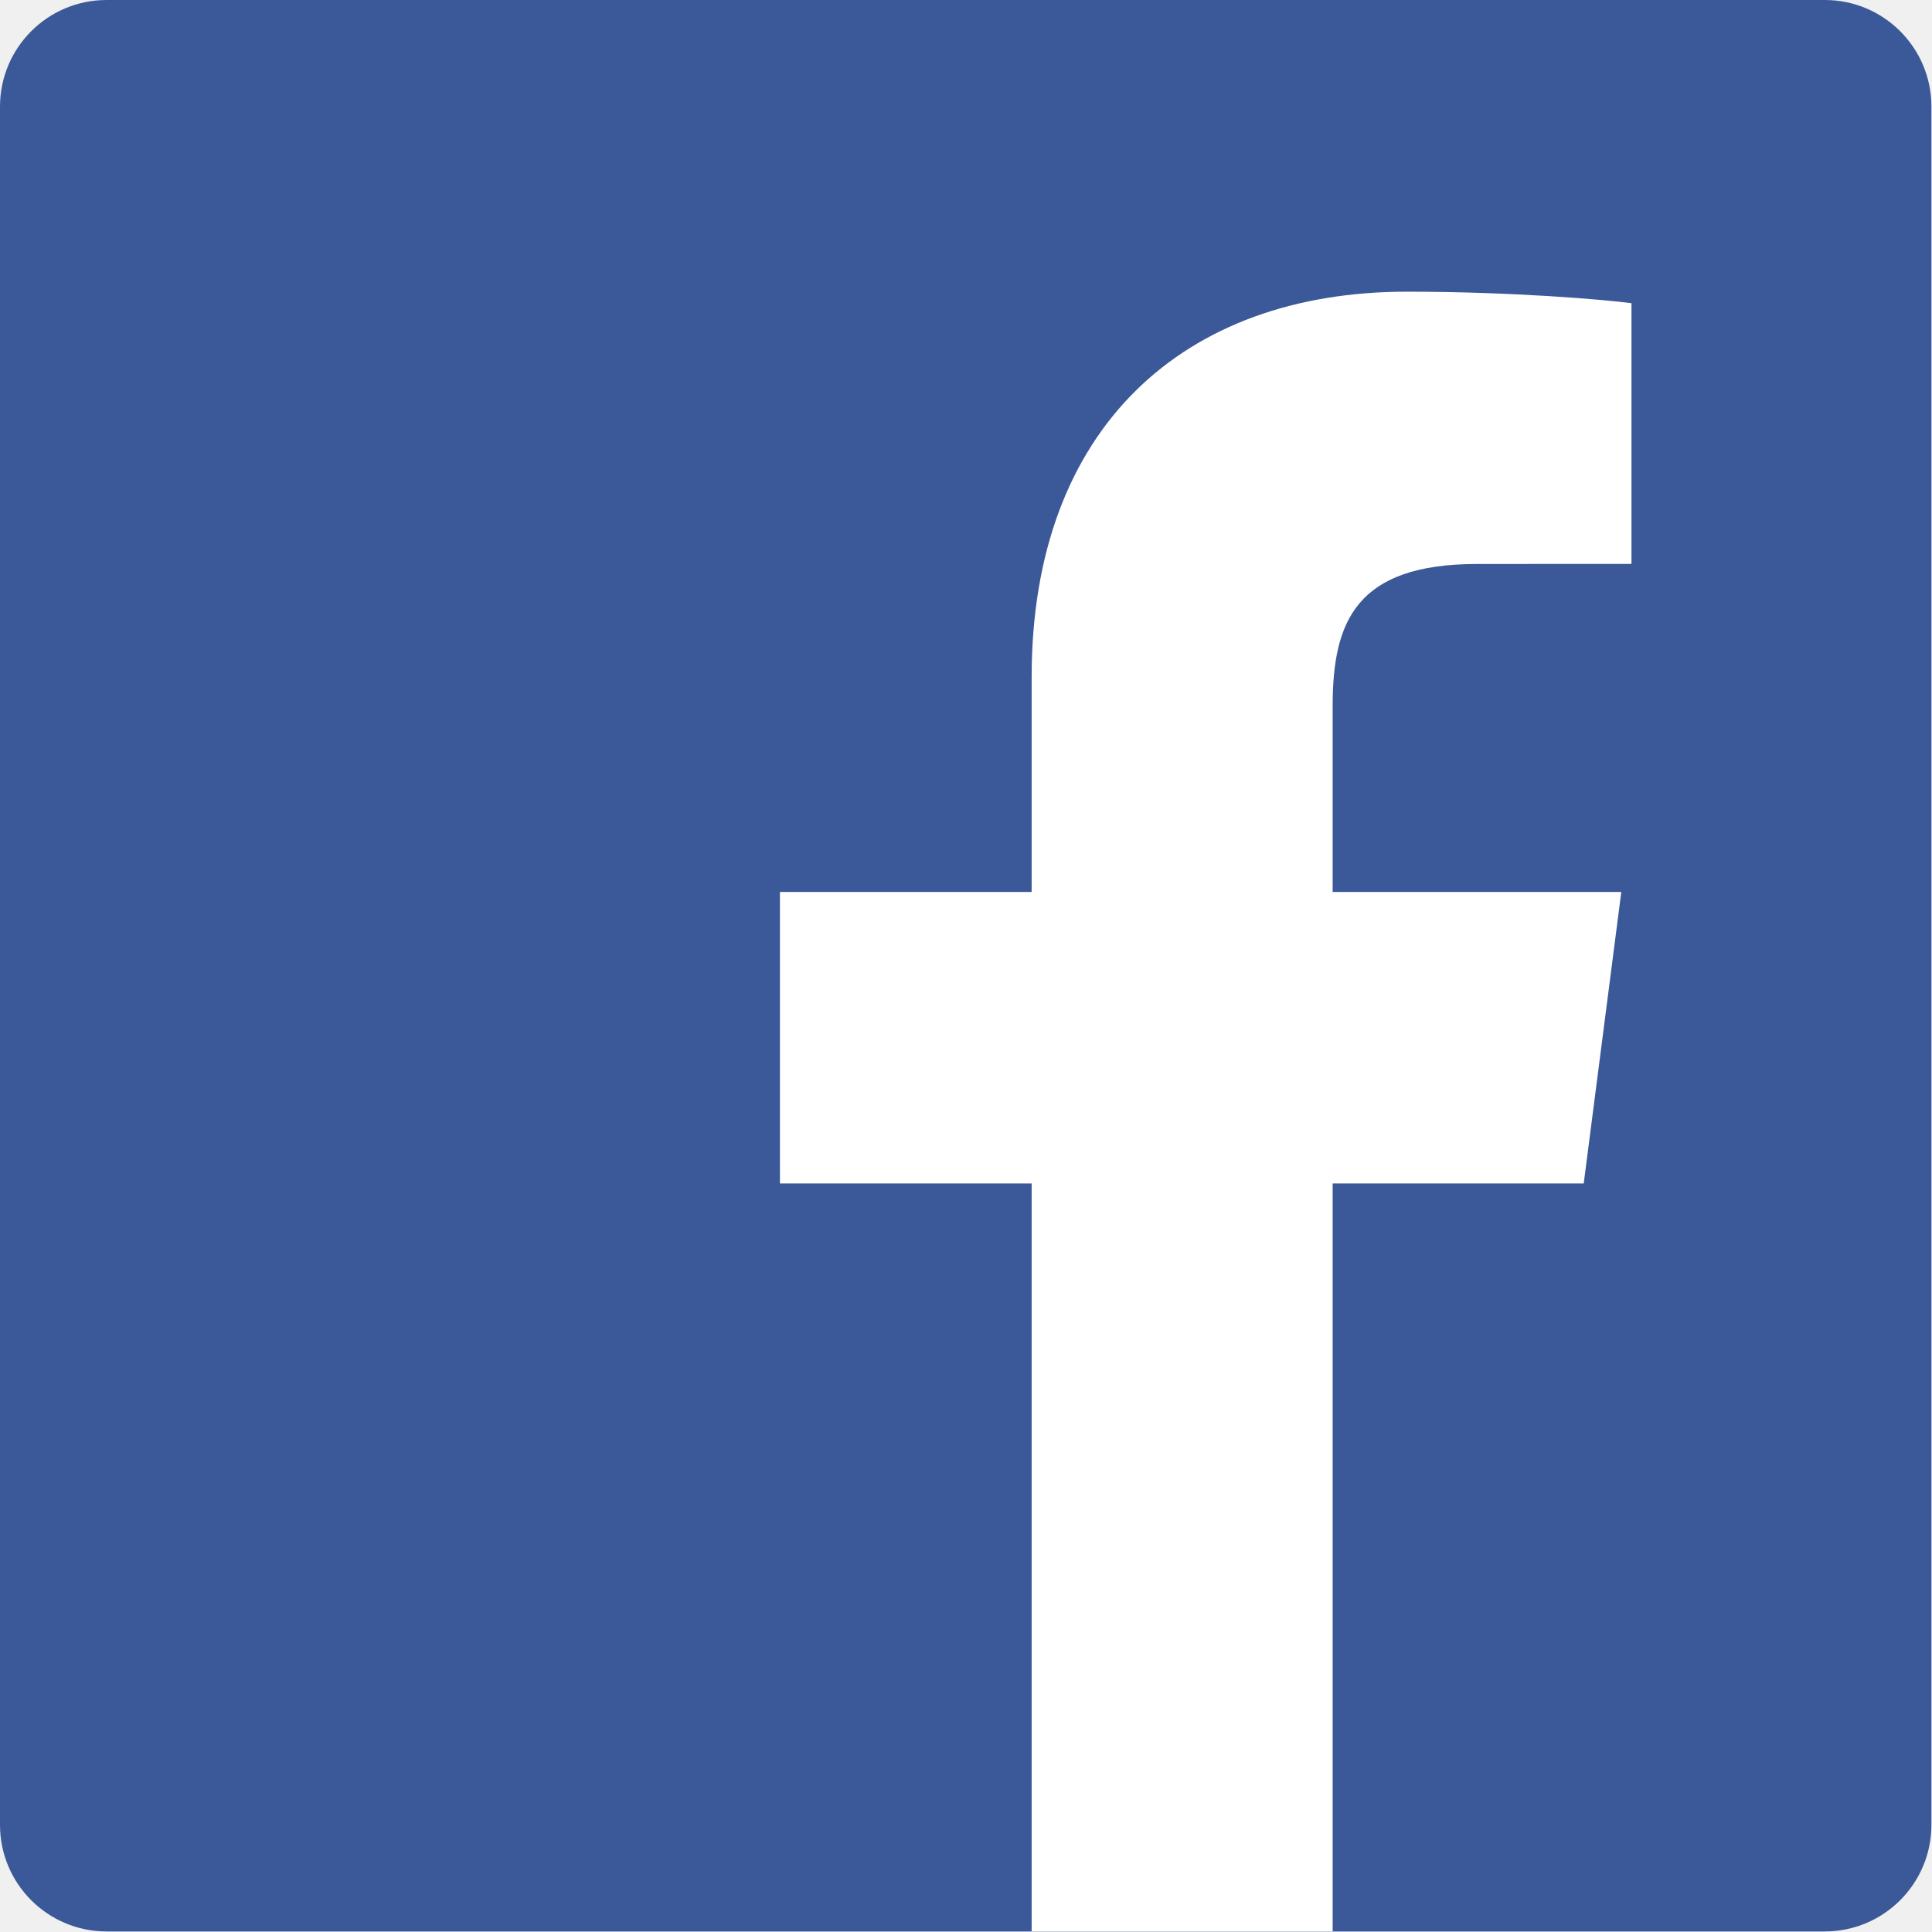
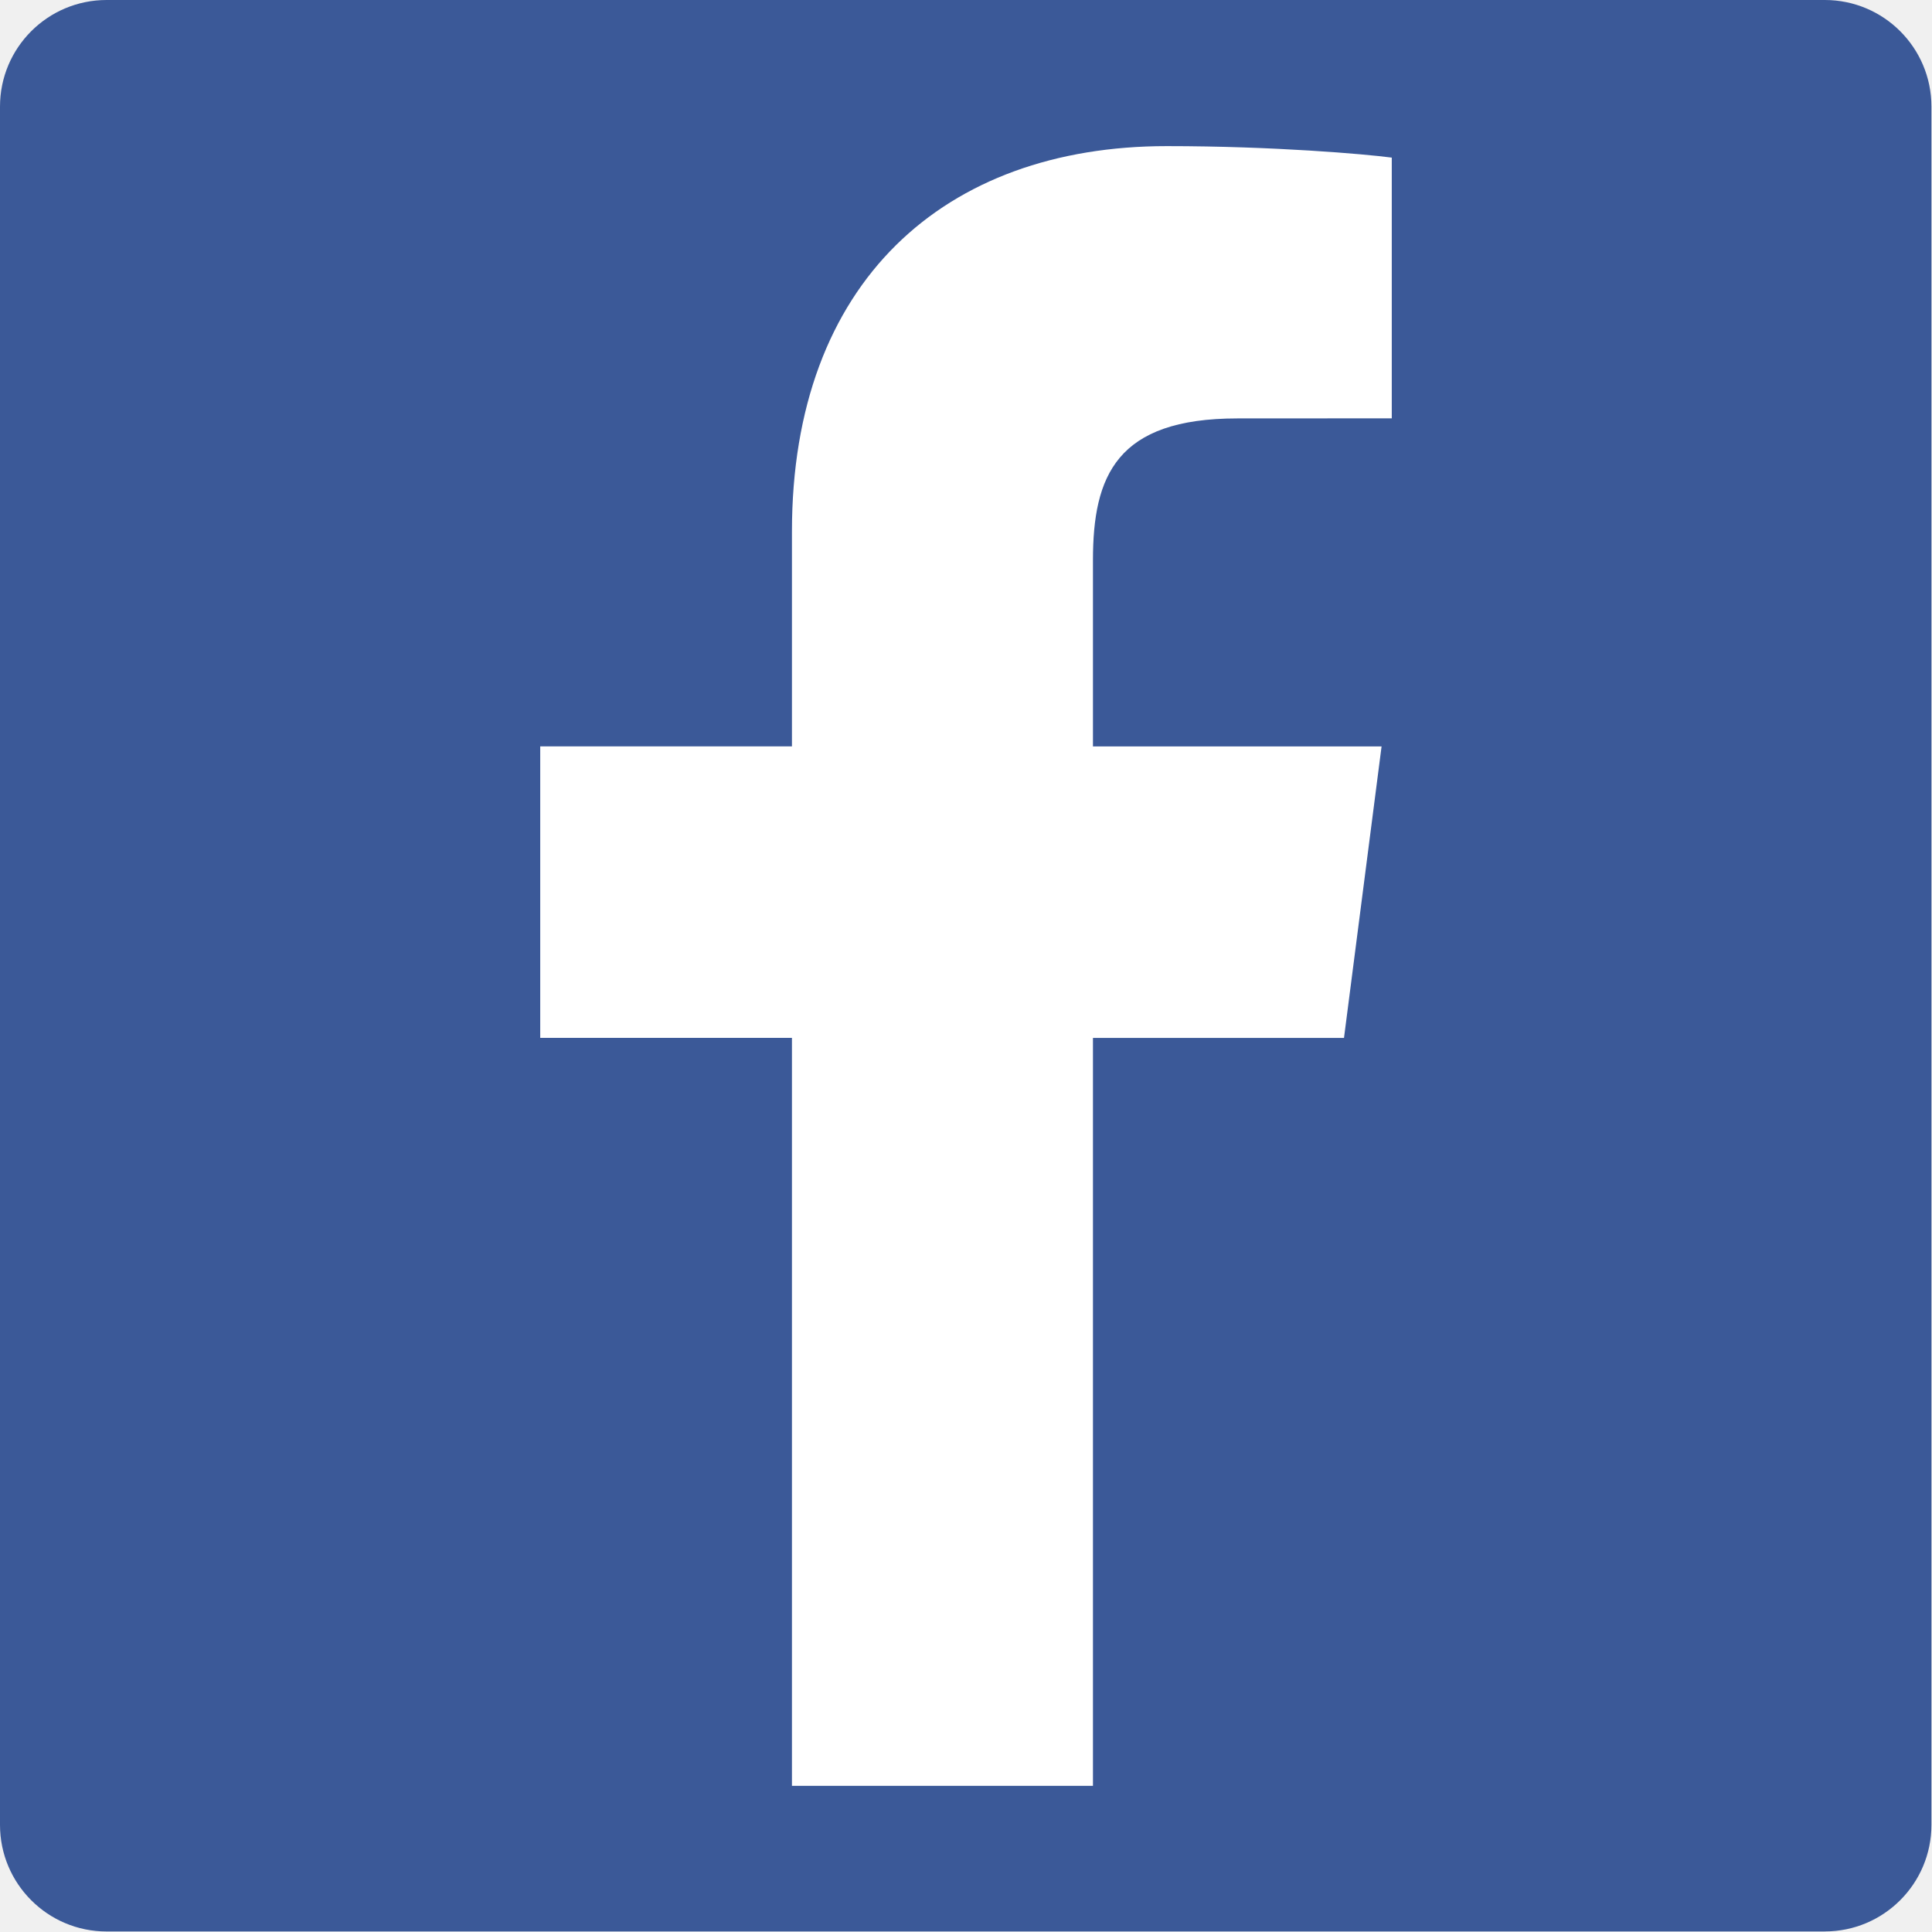
<svg xmlns="http://www.w3.org/2000/svg" version="1.1" id="Layer_1" x="0px" y="0px" width="100px" height="100px" viewBox="0 0 100 100" enable-background="new 0 0 100 100" xml:space="preserve">
-   <g>
-     <path id="Blue_1_" fill="#3B5998" d="M94.453,99.971c3.046,0,5.517-2.471,5.517-5.517V5.518C99.97,2.47,97.499,0,94.453,0H5.518   C2.469,0,0,2.47,0,5.518v88.937c0,3.046,2.469,5.517,5.518,5.517H94.453z" />
-     <path id="f" fill="#FFFFFF" d="M68.978,99.971V61.257h12.995l1.945-15.088h-14.94v-9.633c0-4.368,1.212-7.344,7.477-7.344   l7.99-0.004V15.693c-1.383-0.183-6.125-0.595-11.643-0.595c-11.519,0-19.404,7.031-19.404,19.944v11.126H40.369v15.088h13.029   v38.714H68.978z" />
-   </g>
+   <path id="Blue_1_" fill="#3B5998" d="M94.453,99.971c3.046,0,5.518-2.471,5.518-5.517V5.518C99.971,2.47,97.499,0,94.453,0H5.518  C2.469,0,0,2.47,0,5.518v88.937c0,3.046,2.469,5.518,5.518,5.518h88.935V99.971z" />
+   <path id="f" fill="#FFFFFF" d="M56.571,92.437V53.723h12.994l1.945-15.088H56.571v-9.633c0-4.368,1.211-7.345,7.477-7.345  l7.99-0.004V8.158c-1.383-0.183-6.125-0.595-11.644-0.595c-11.519,0-19.403,7.031-19.403,19.944v11.126H27.962v15.088h13.029v38.715  H56.571L56.571,92.437z" />
</svg>
